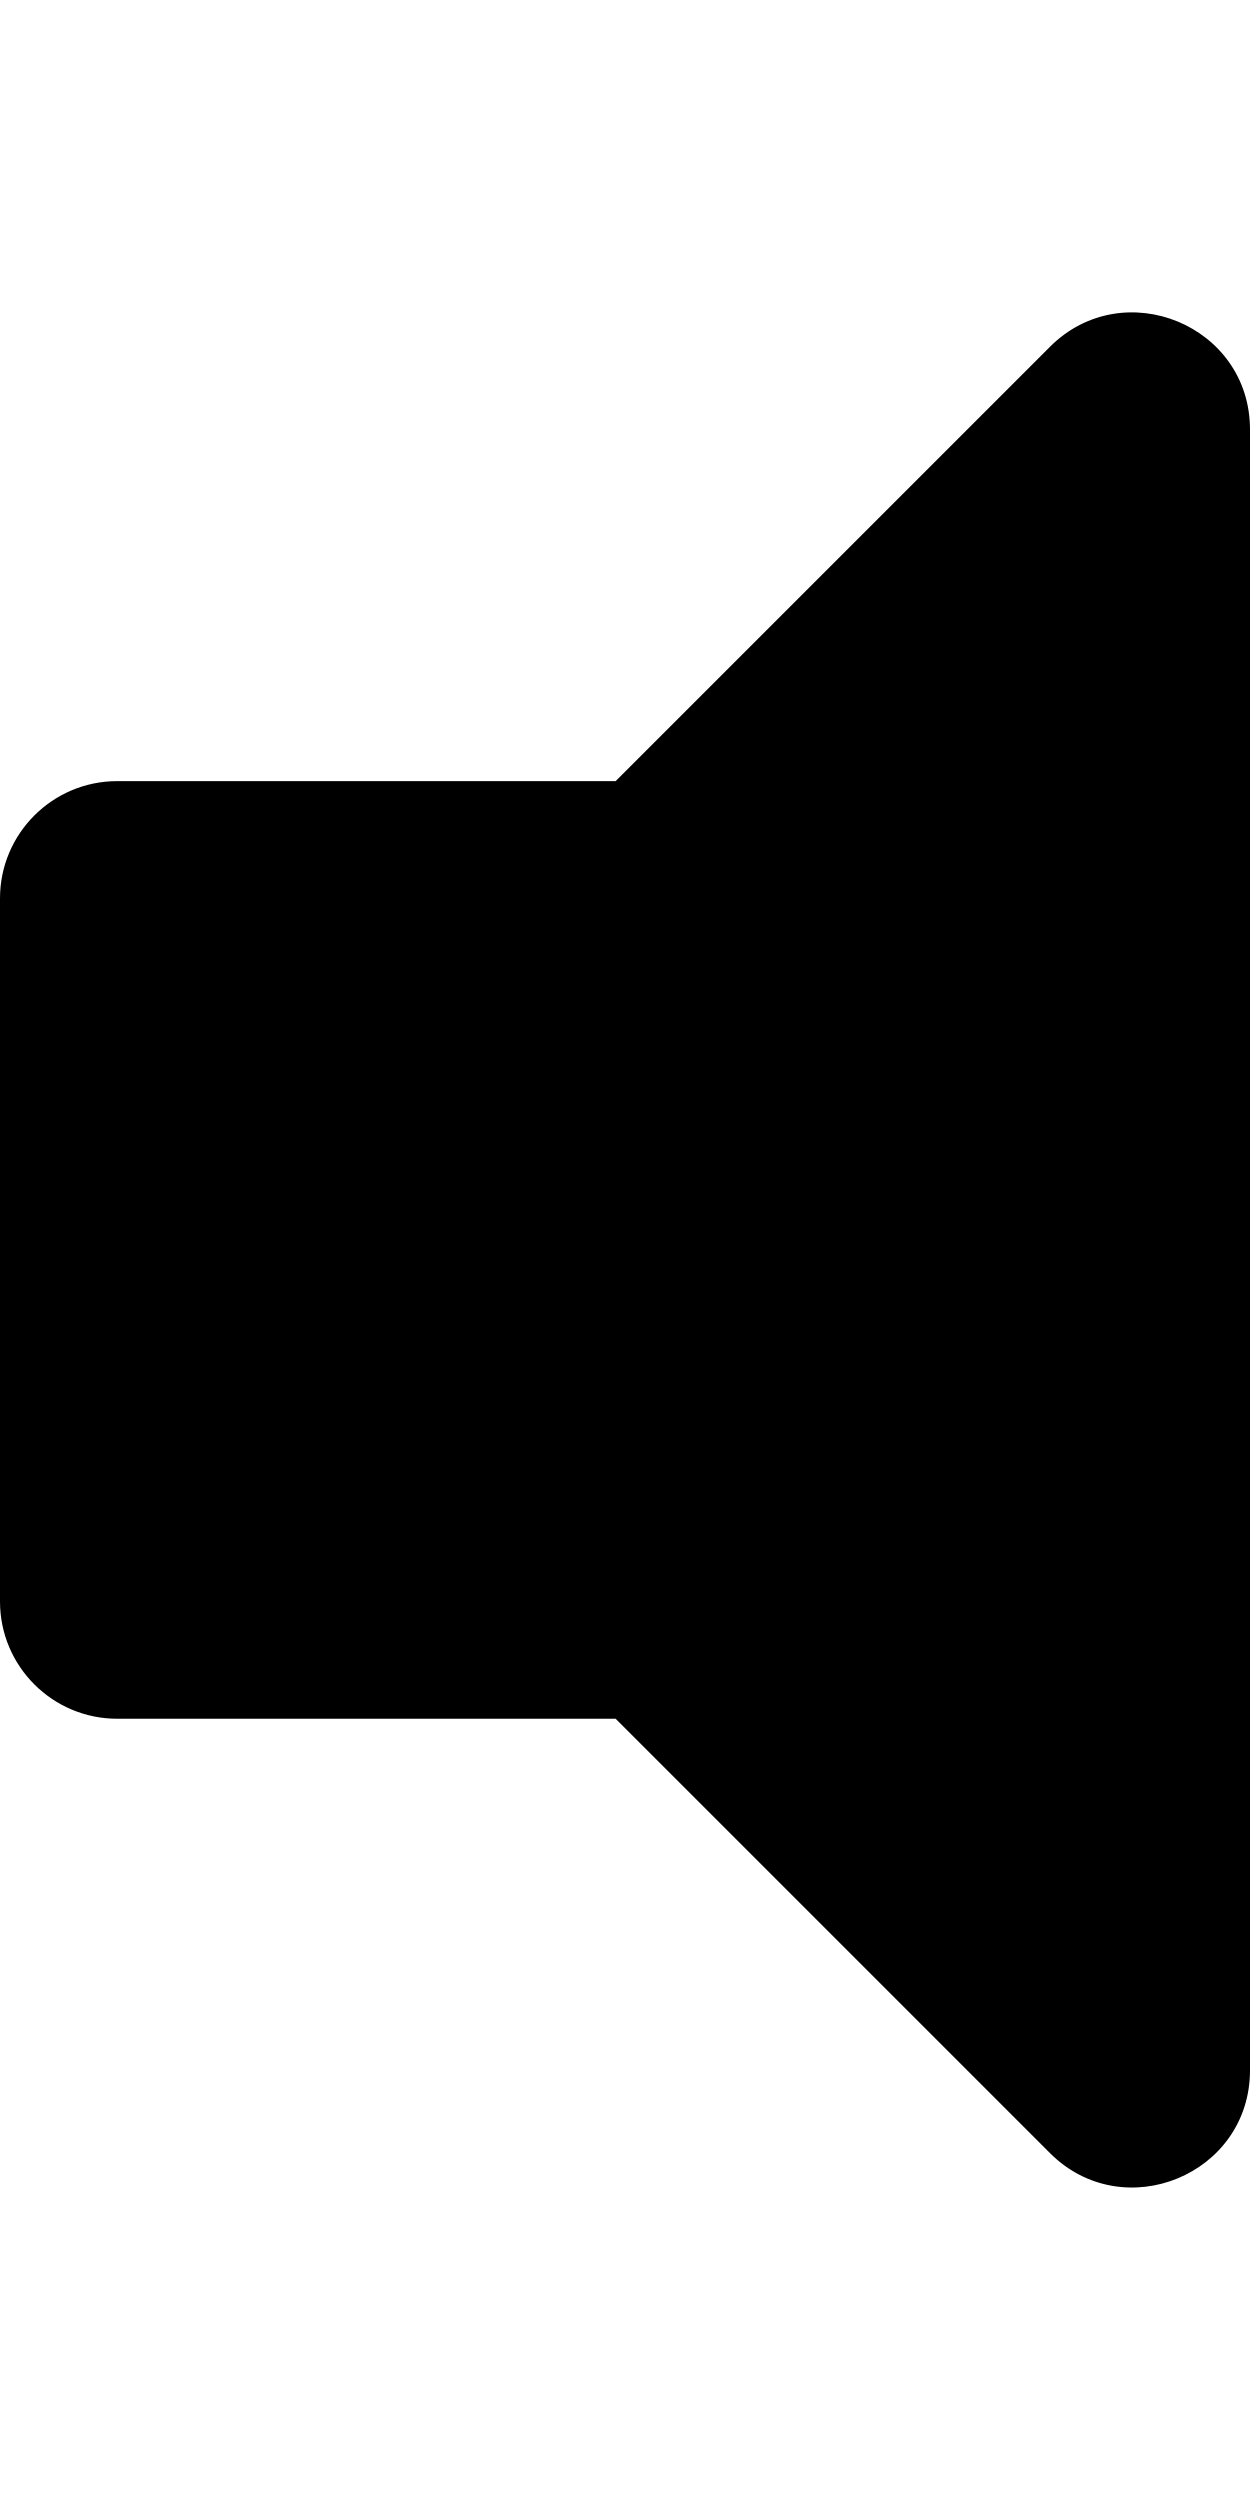
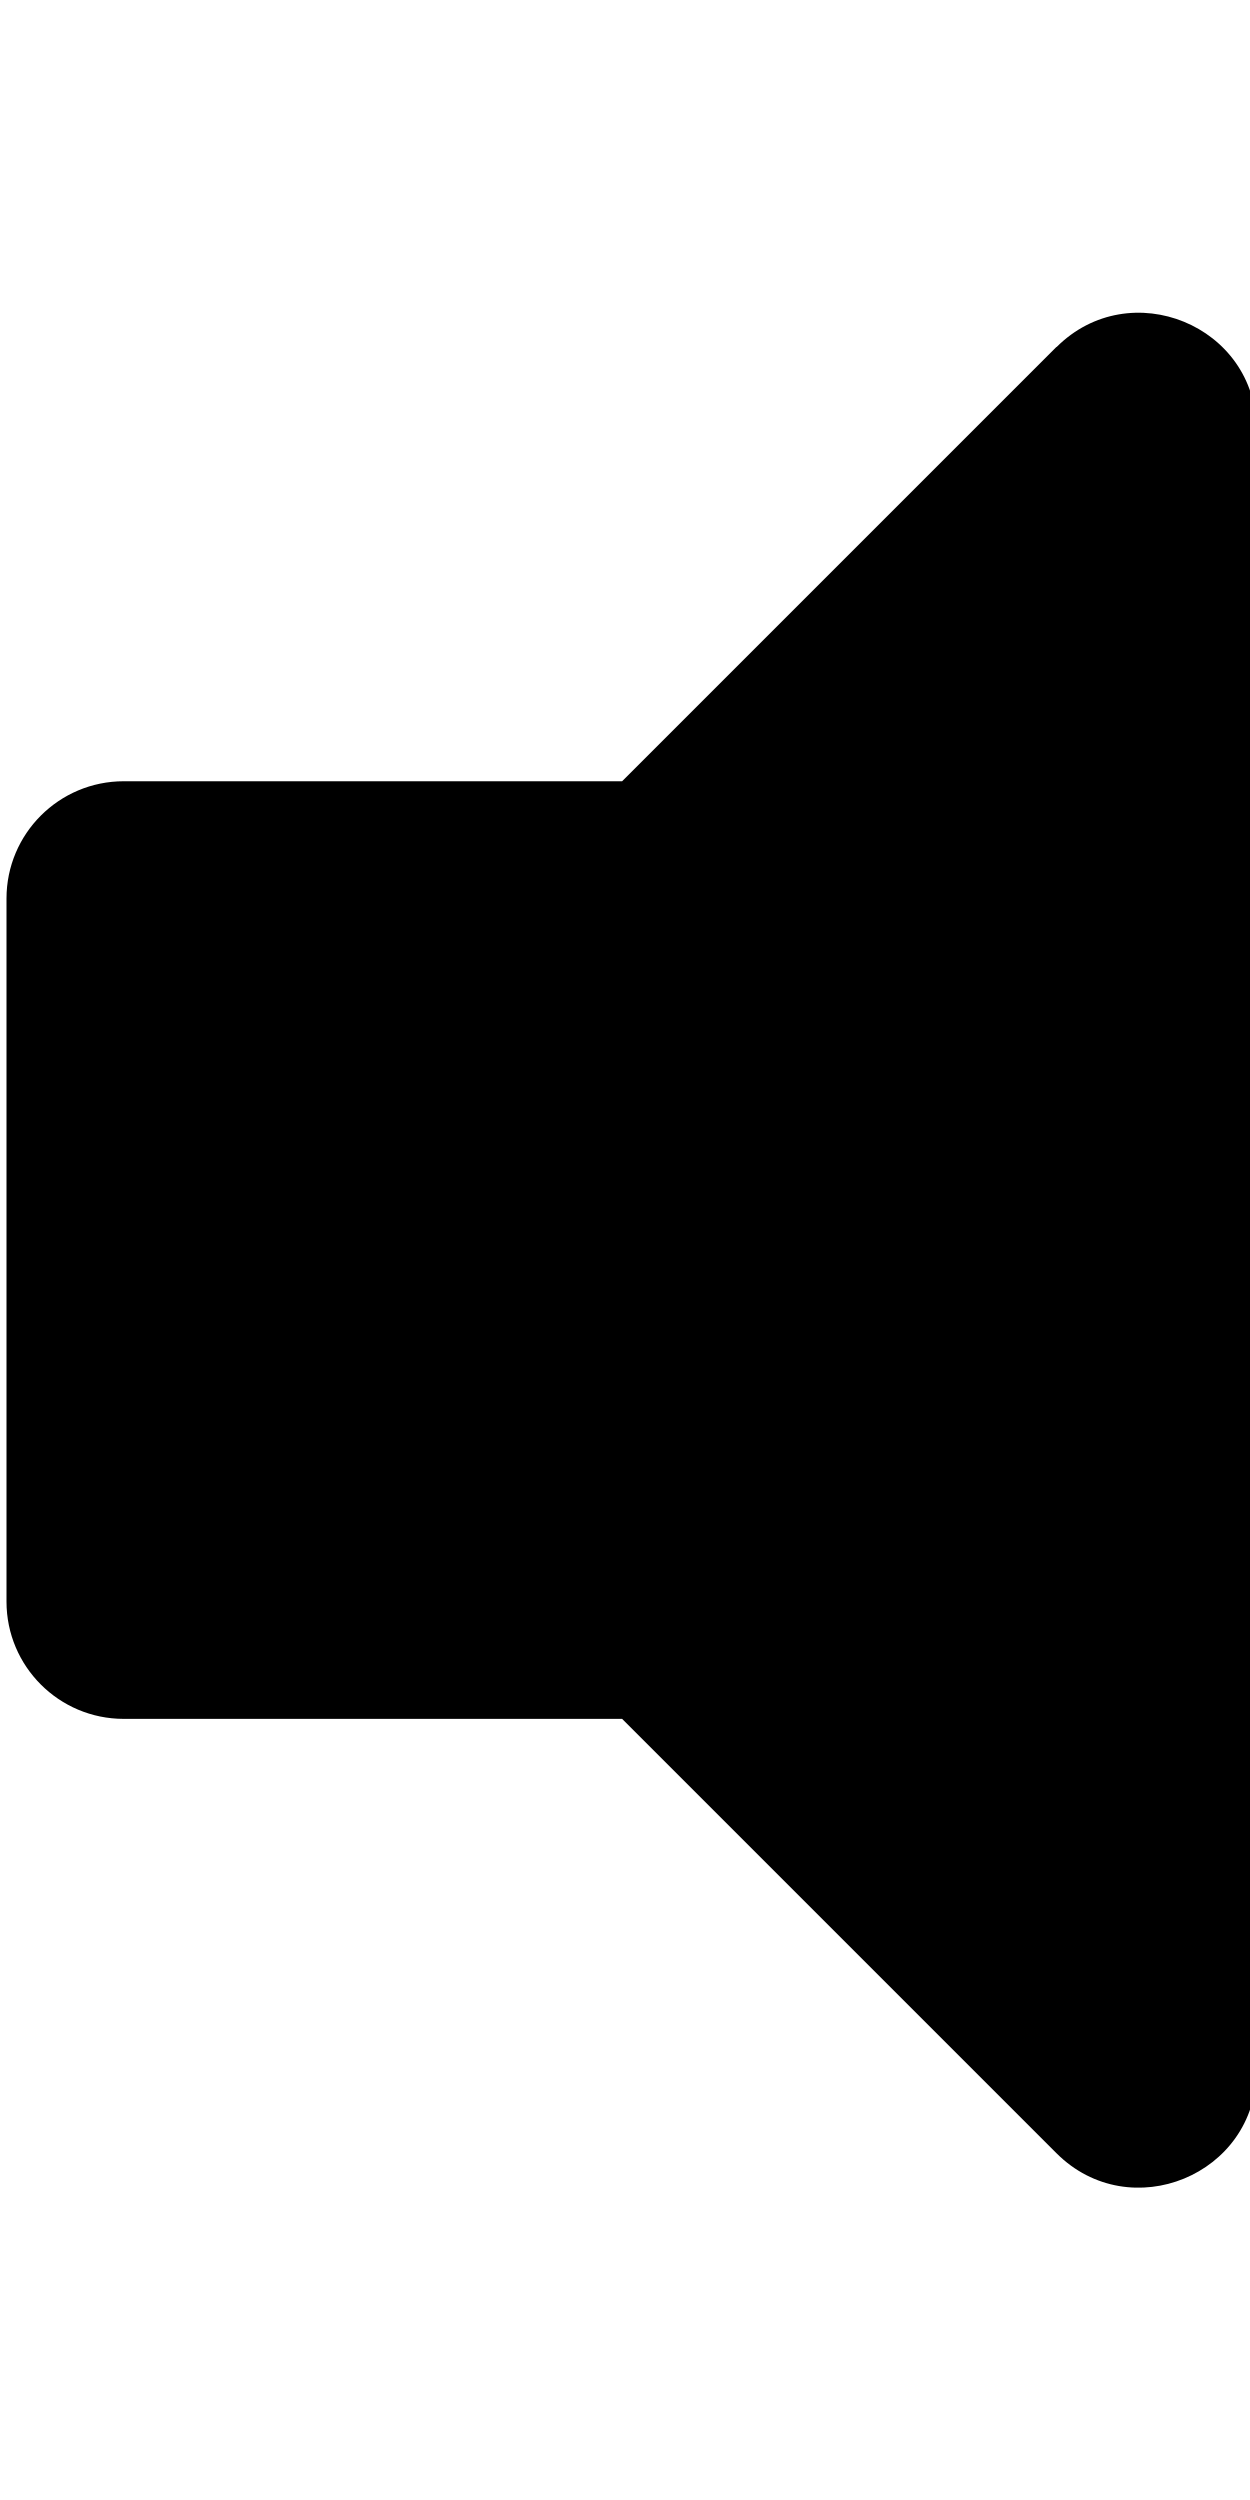
<svg xmlns="http://www.w3.org/2000/svg" version="1.1" width="10" height="20" viewBox="0 0 10 20">
-   <path d="M10 3.438v13.124c0 0.837-1.013 1.25-1.6 0.663l-3.475-3.475h-3.987c-0.518 0-0.938-0.42-0.938-0.938v-5.625c0-0.518 0.42-0.938 0.938-0.938h3.987l3.475-3.475c0.586-0.586 1.6-0.175 1.6 0.663z" />
+   <path d="M8.452 2.775l-3.475 3.475h-3.987c-0.518 0-0.938 0.42-0.938 0.938v5.625c0 0.518 0.42 0.938 0.938 0.938h3.987l3.475 3.475c0.587 0.587 1.6 0.175 1.6-0.663v-13.123c0-0.839-1.014-1.249-1.6-0.663z" />
</svg>
